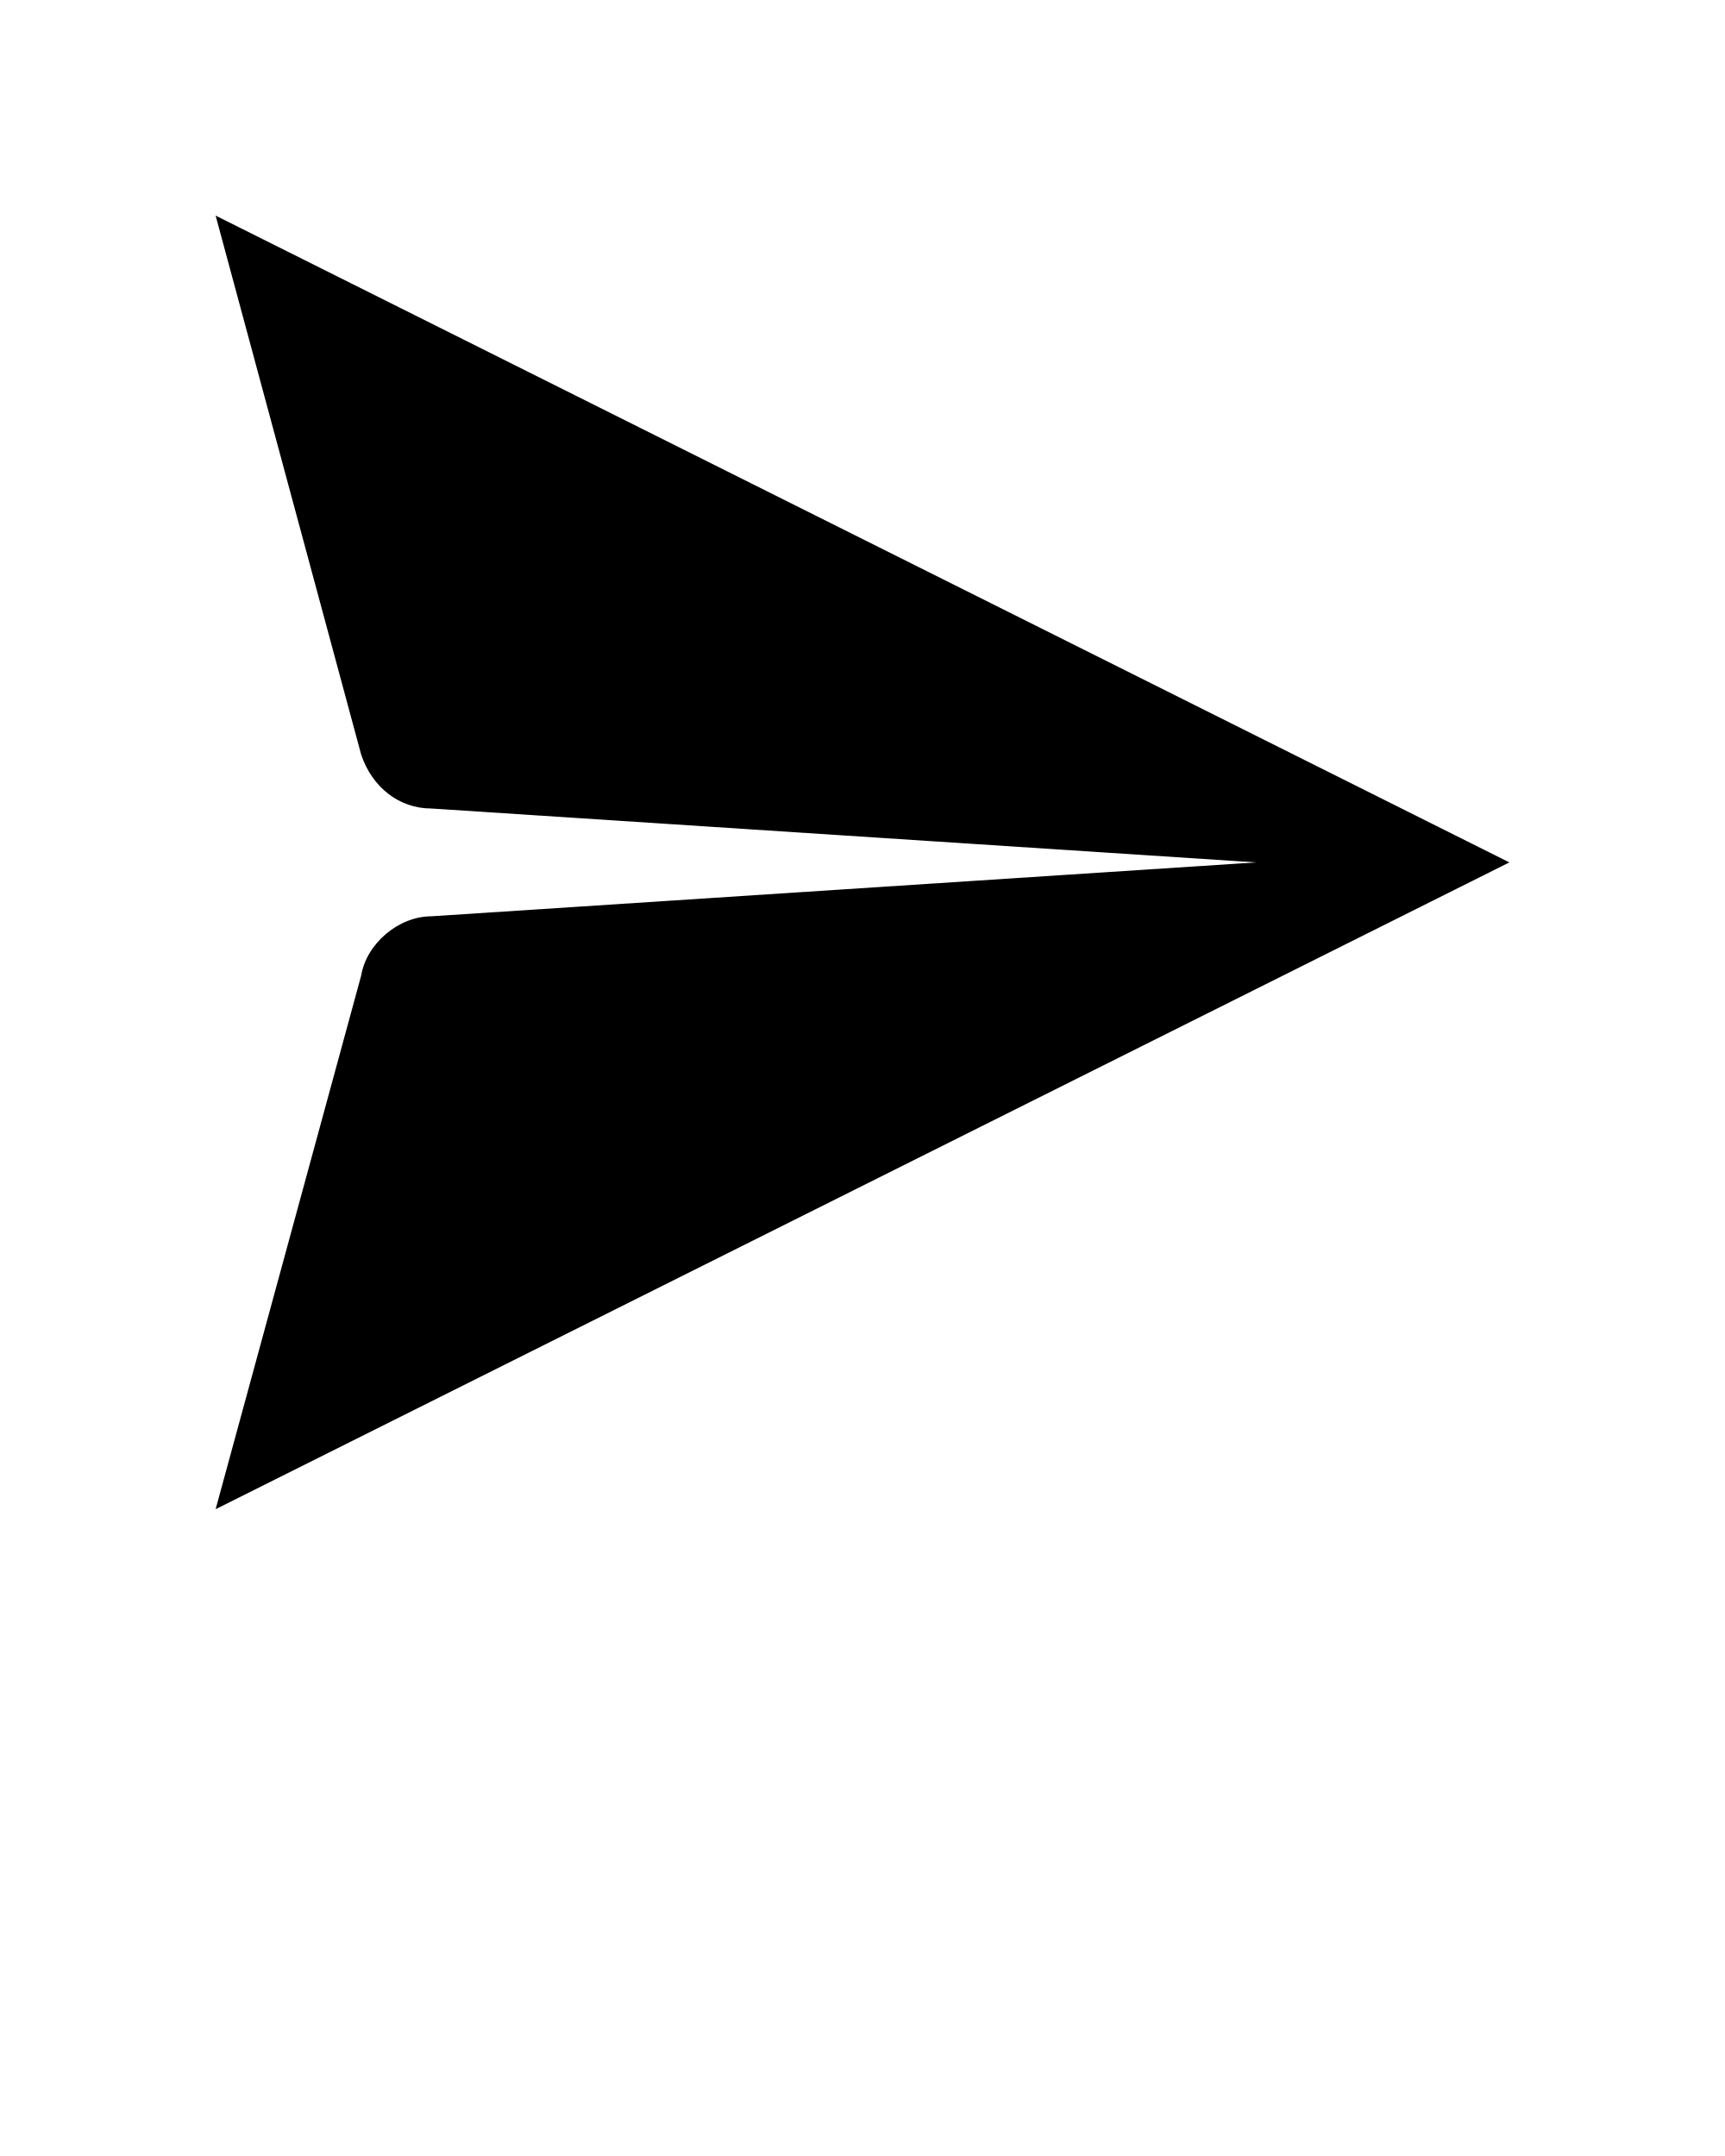
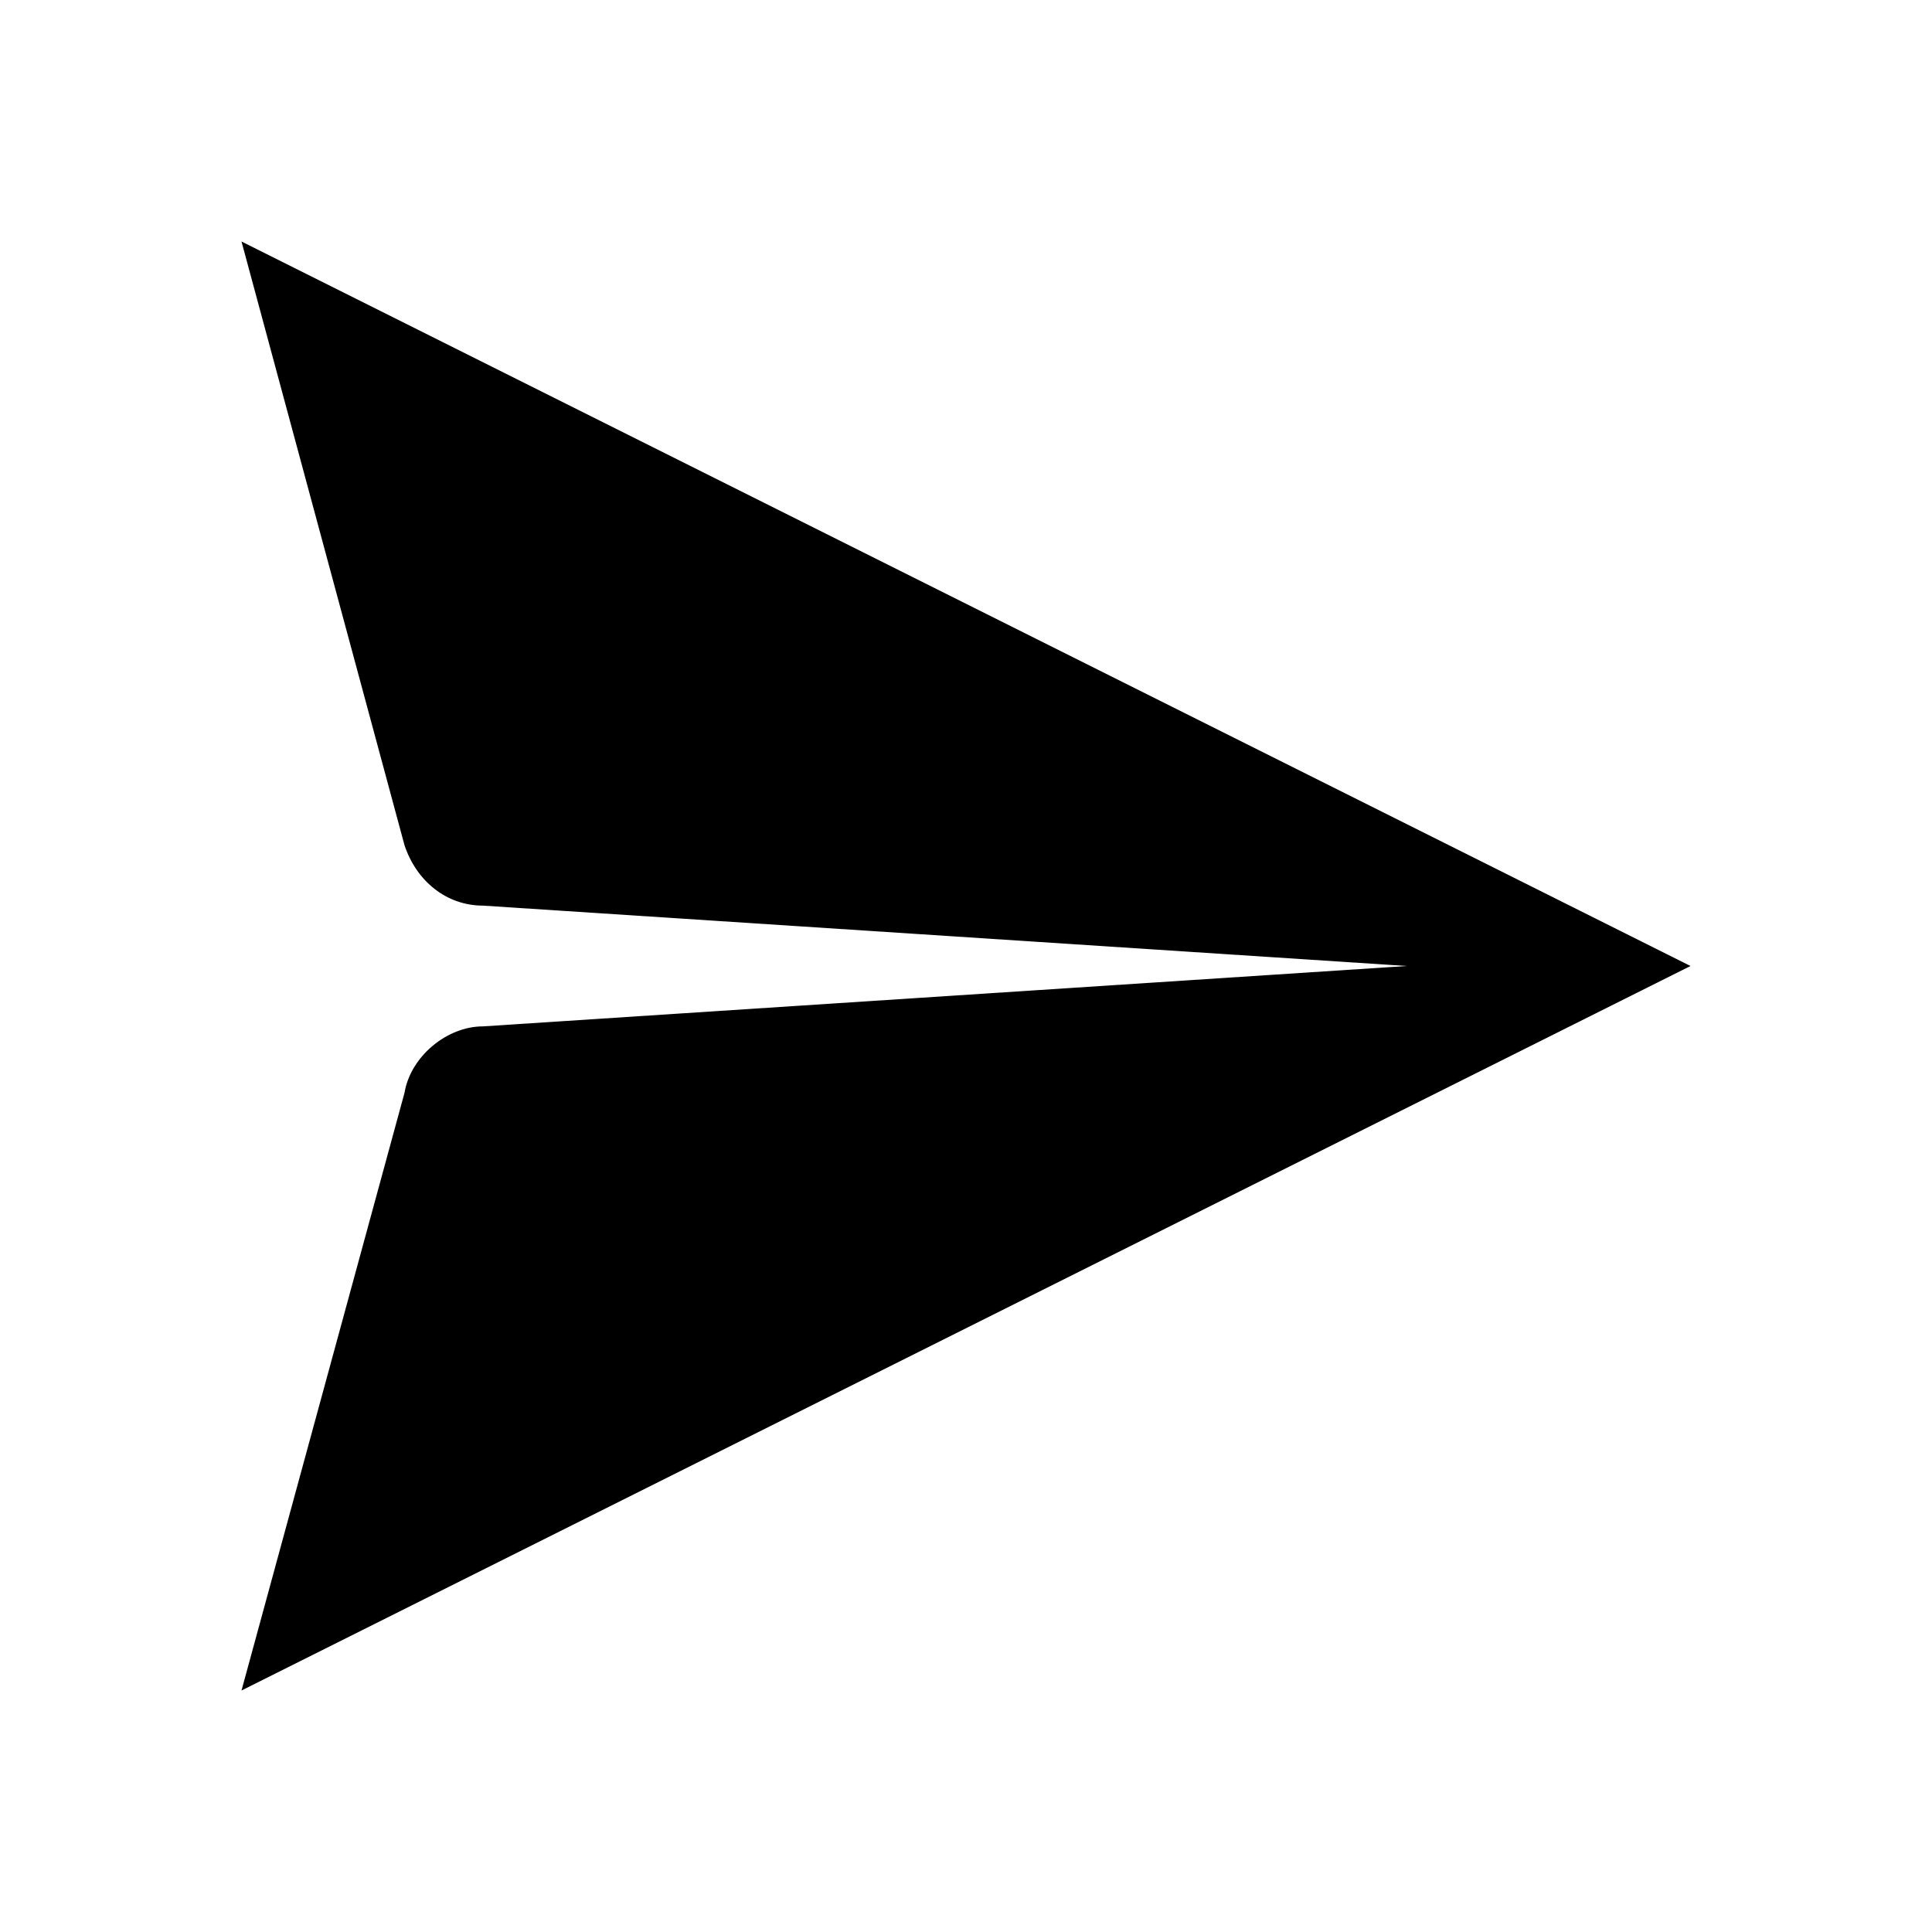
- <svg xmlns="http://www.w3.org/2000/svg" version="1.1" x="0px" y="0px" viewBox="0 0 32 40" style="enable-background:new 0 0 32 32;" xml:space="preserve">
+ <svg xmlns="http://www.w3.org/2000/svg" version="1.1" x="0px" y="0px" viewBox="0 0 32 32" style="enable-background:new 0 0 32 32;" xml:space="preserve">
  <path d="M4,4l2.7,10c0.2,0.6,0.7,1,1.3,1l15.3,1L8,17c-0.6,0-1.2,0.5-1.3,1.1L4,28l24-12L4,4z" />
</svg>
